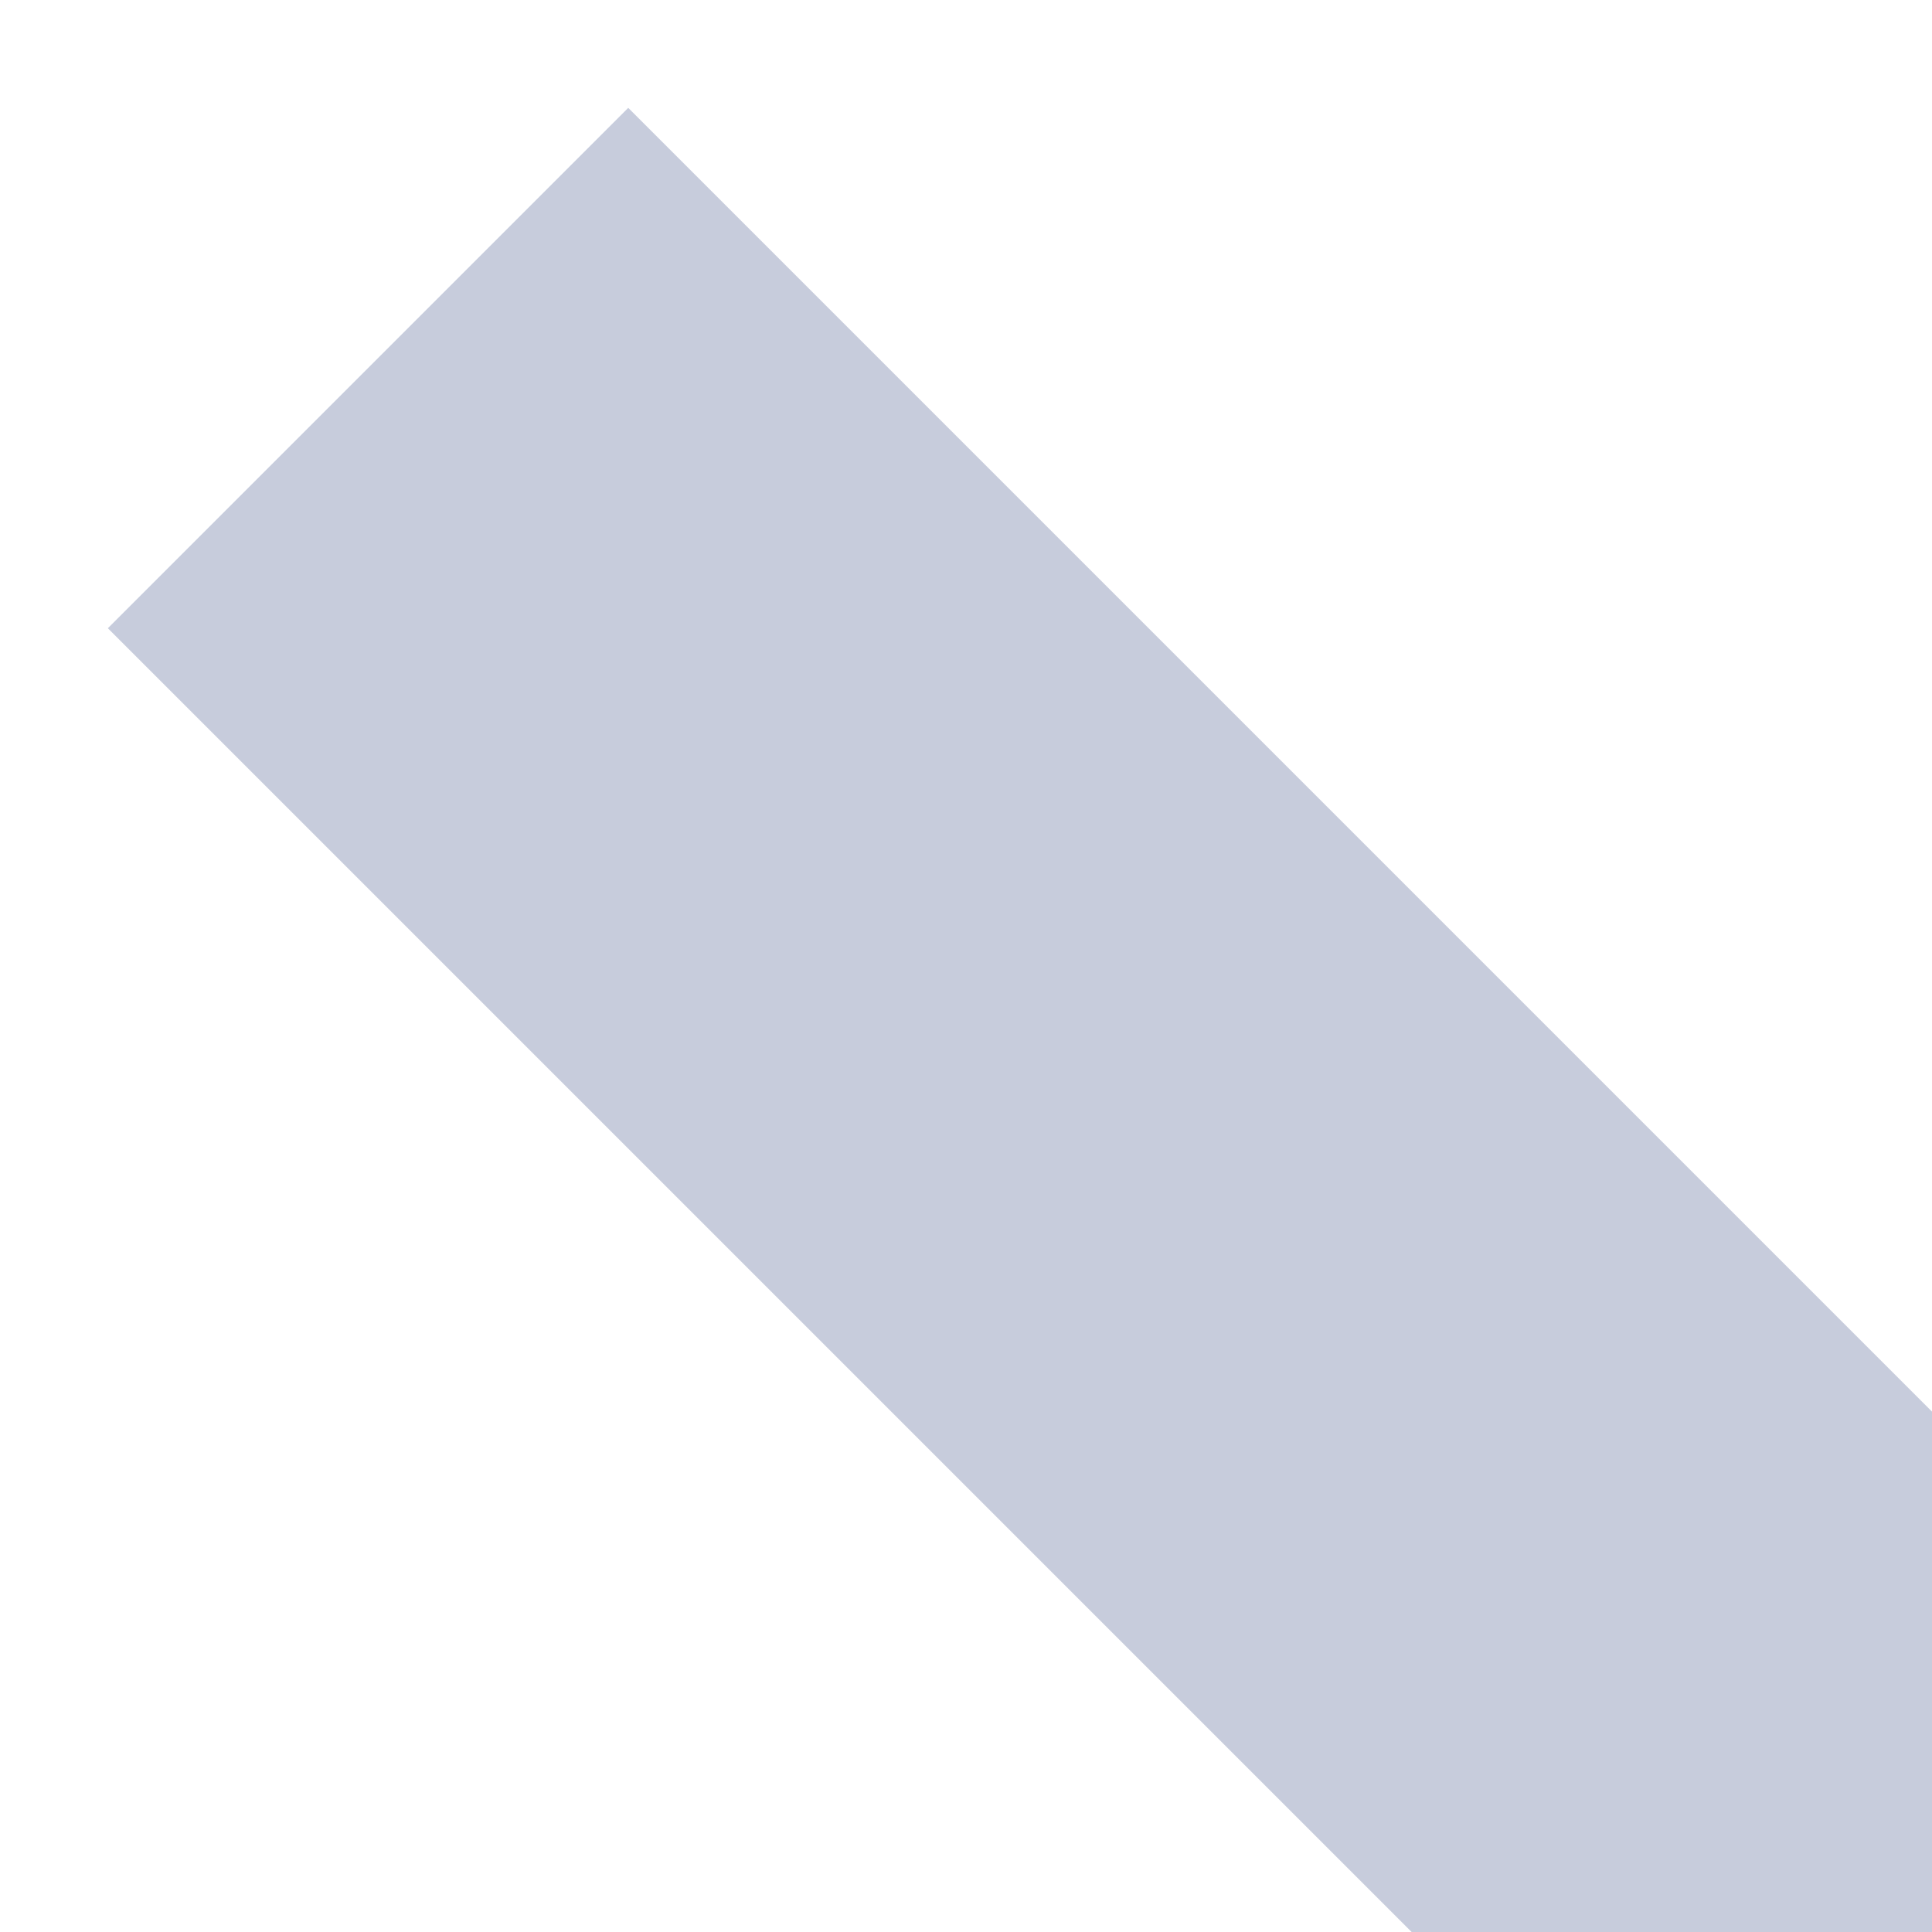
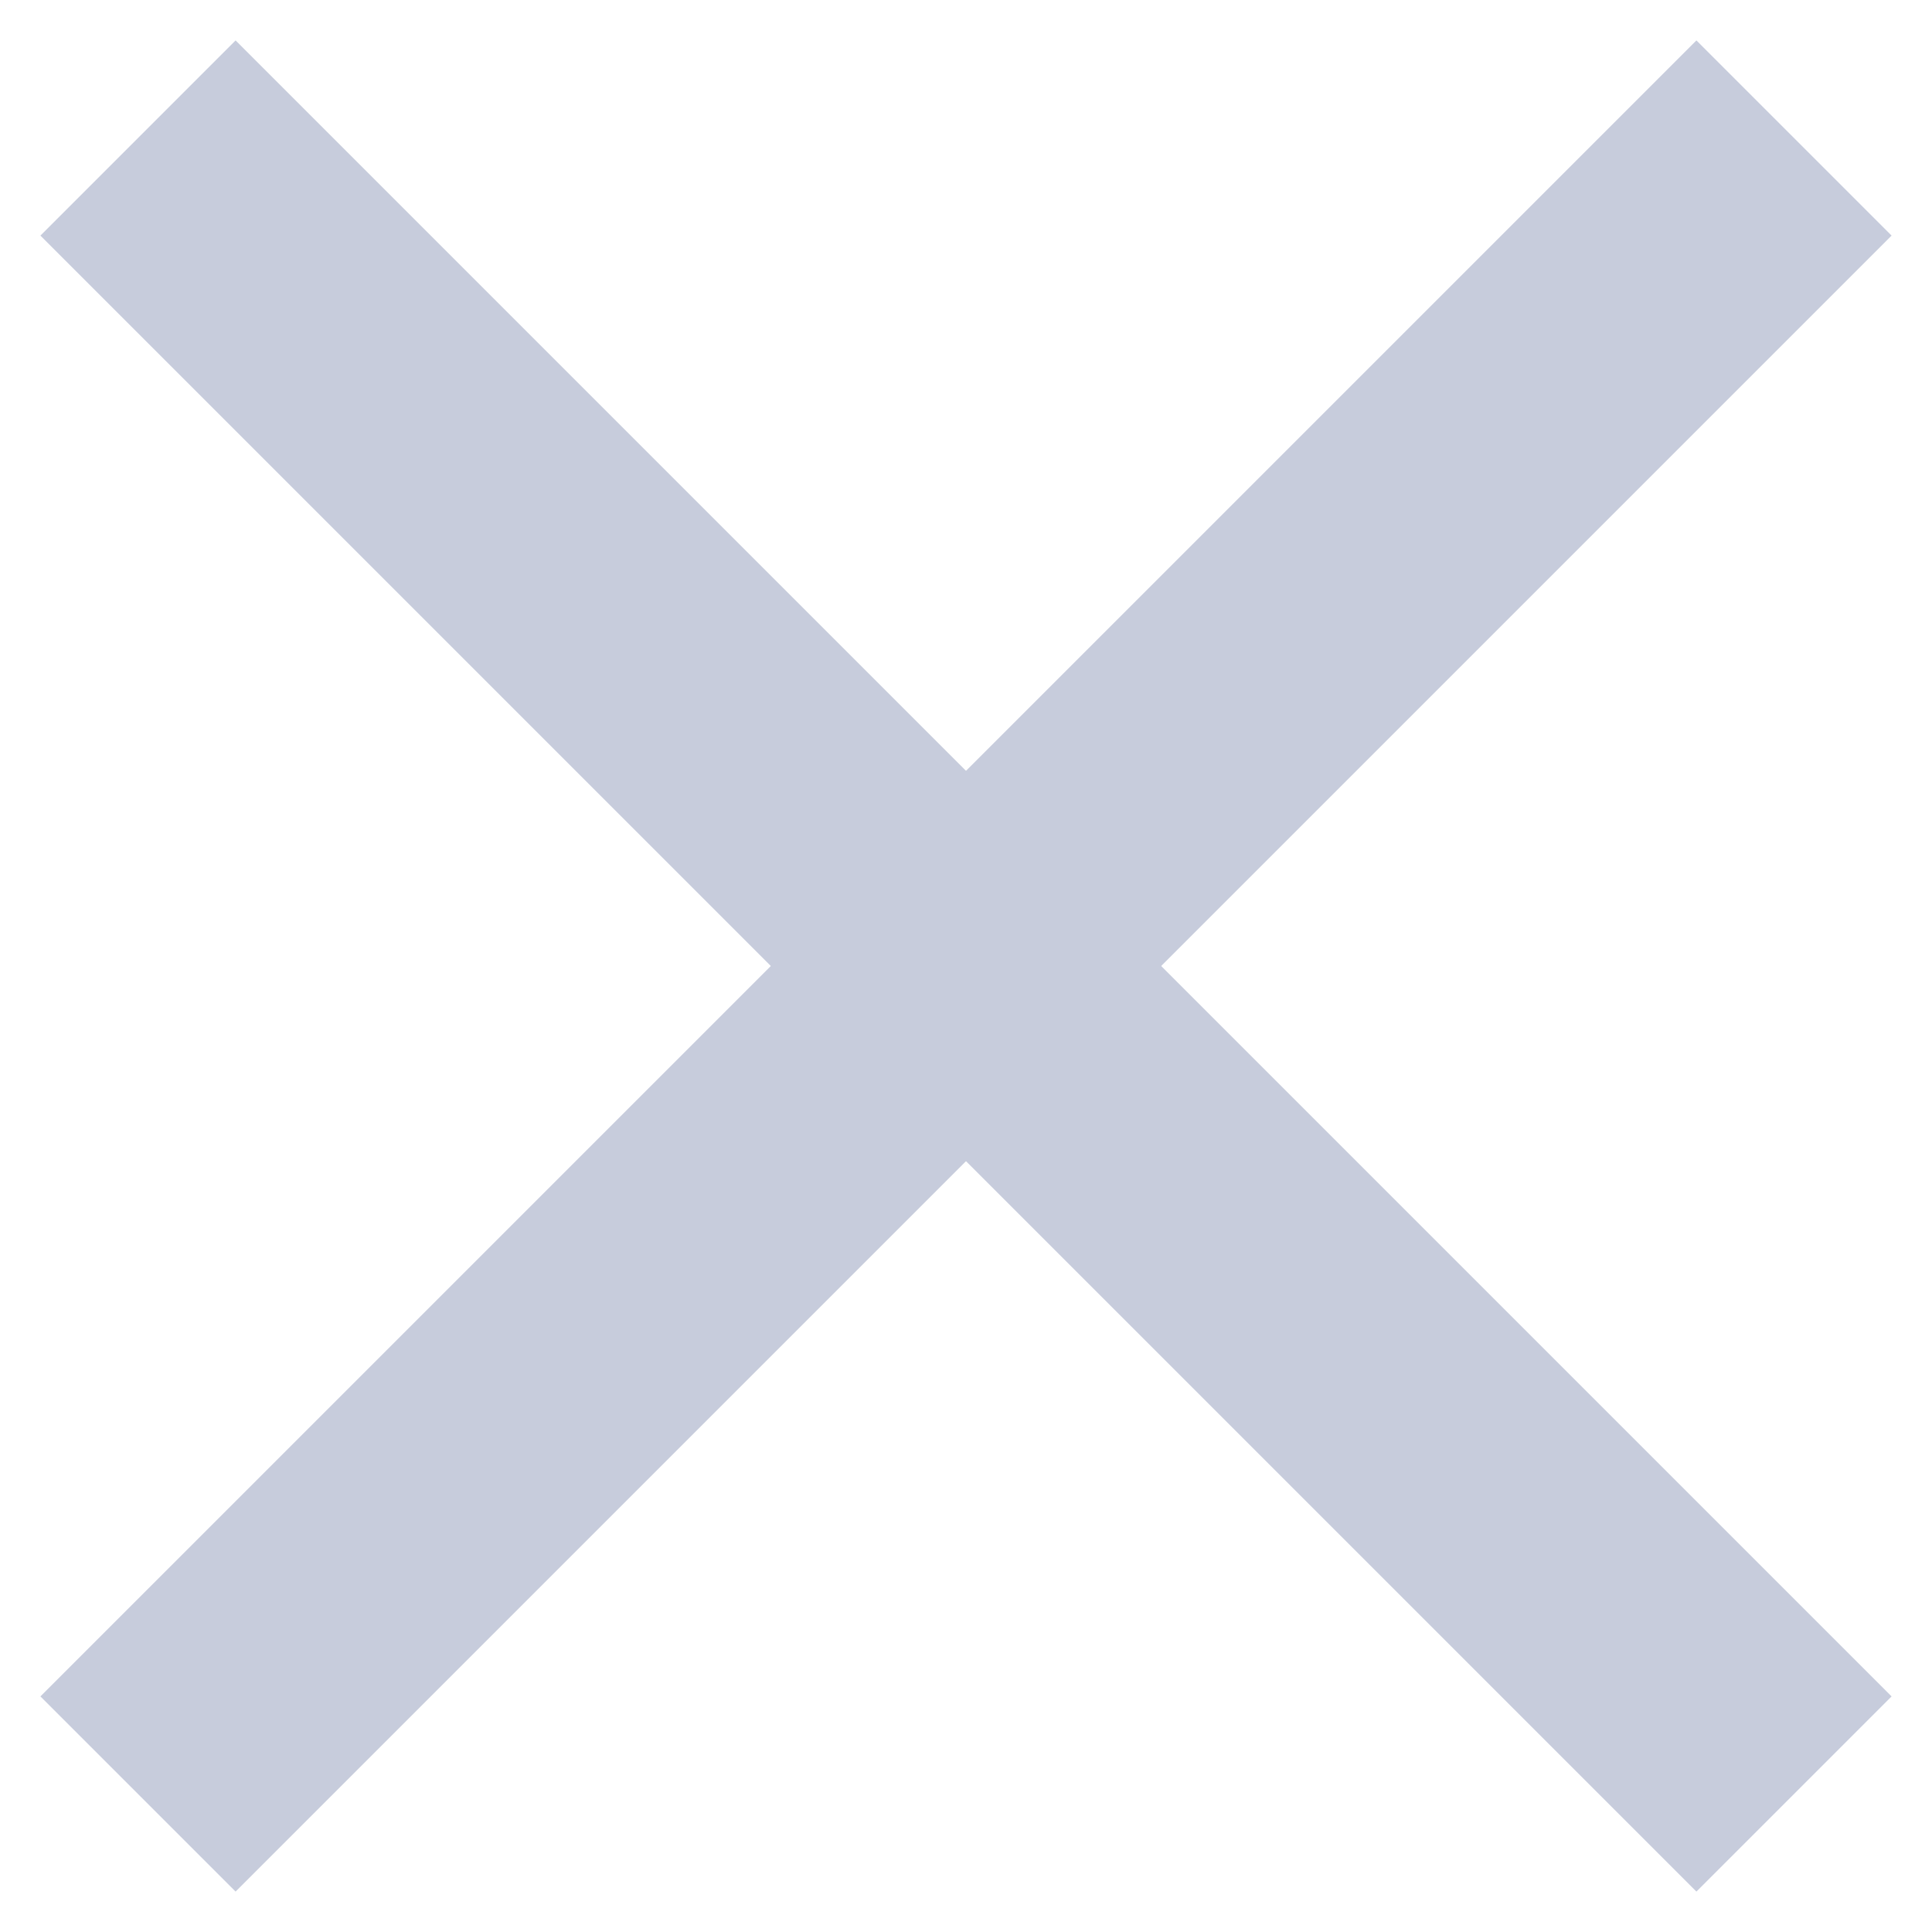
- <svg xmlns="http://www.w3.org/2000/svg" version="1.1" width="12" height="12" viewBox="0 0 12 12">
-   <path fill="none" stroke="#c7ccdc" stroke-linejoin="miter" stroke-linecap="butt" stroke-miterlimit="4" stroke-width="4.571" d="M2.286 2.286l27.429 27.429" />
-   <path fill="none" stroke="#c7ccdc" stroke-linejoin="miter" stroke-linecap="butt" stroke-miterlimit="4" stroke-width="4.571" d="M2.286 29.714l27.429-27.429" />
+ <svg xmlns="http://www.w3.org/2000/svg" width="14" height="14" viewBox="0 0 14 14" fill="none">
+   <path d="M1 1L13 13" stroke="#C7CCDC" stroke-width="2" />
+   <path d="M1 13L13 1" stroke="#C7CCDC" stroke-width="2" />
</svg>
